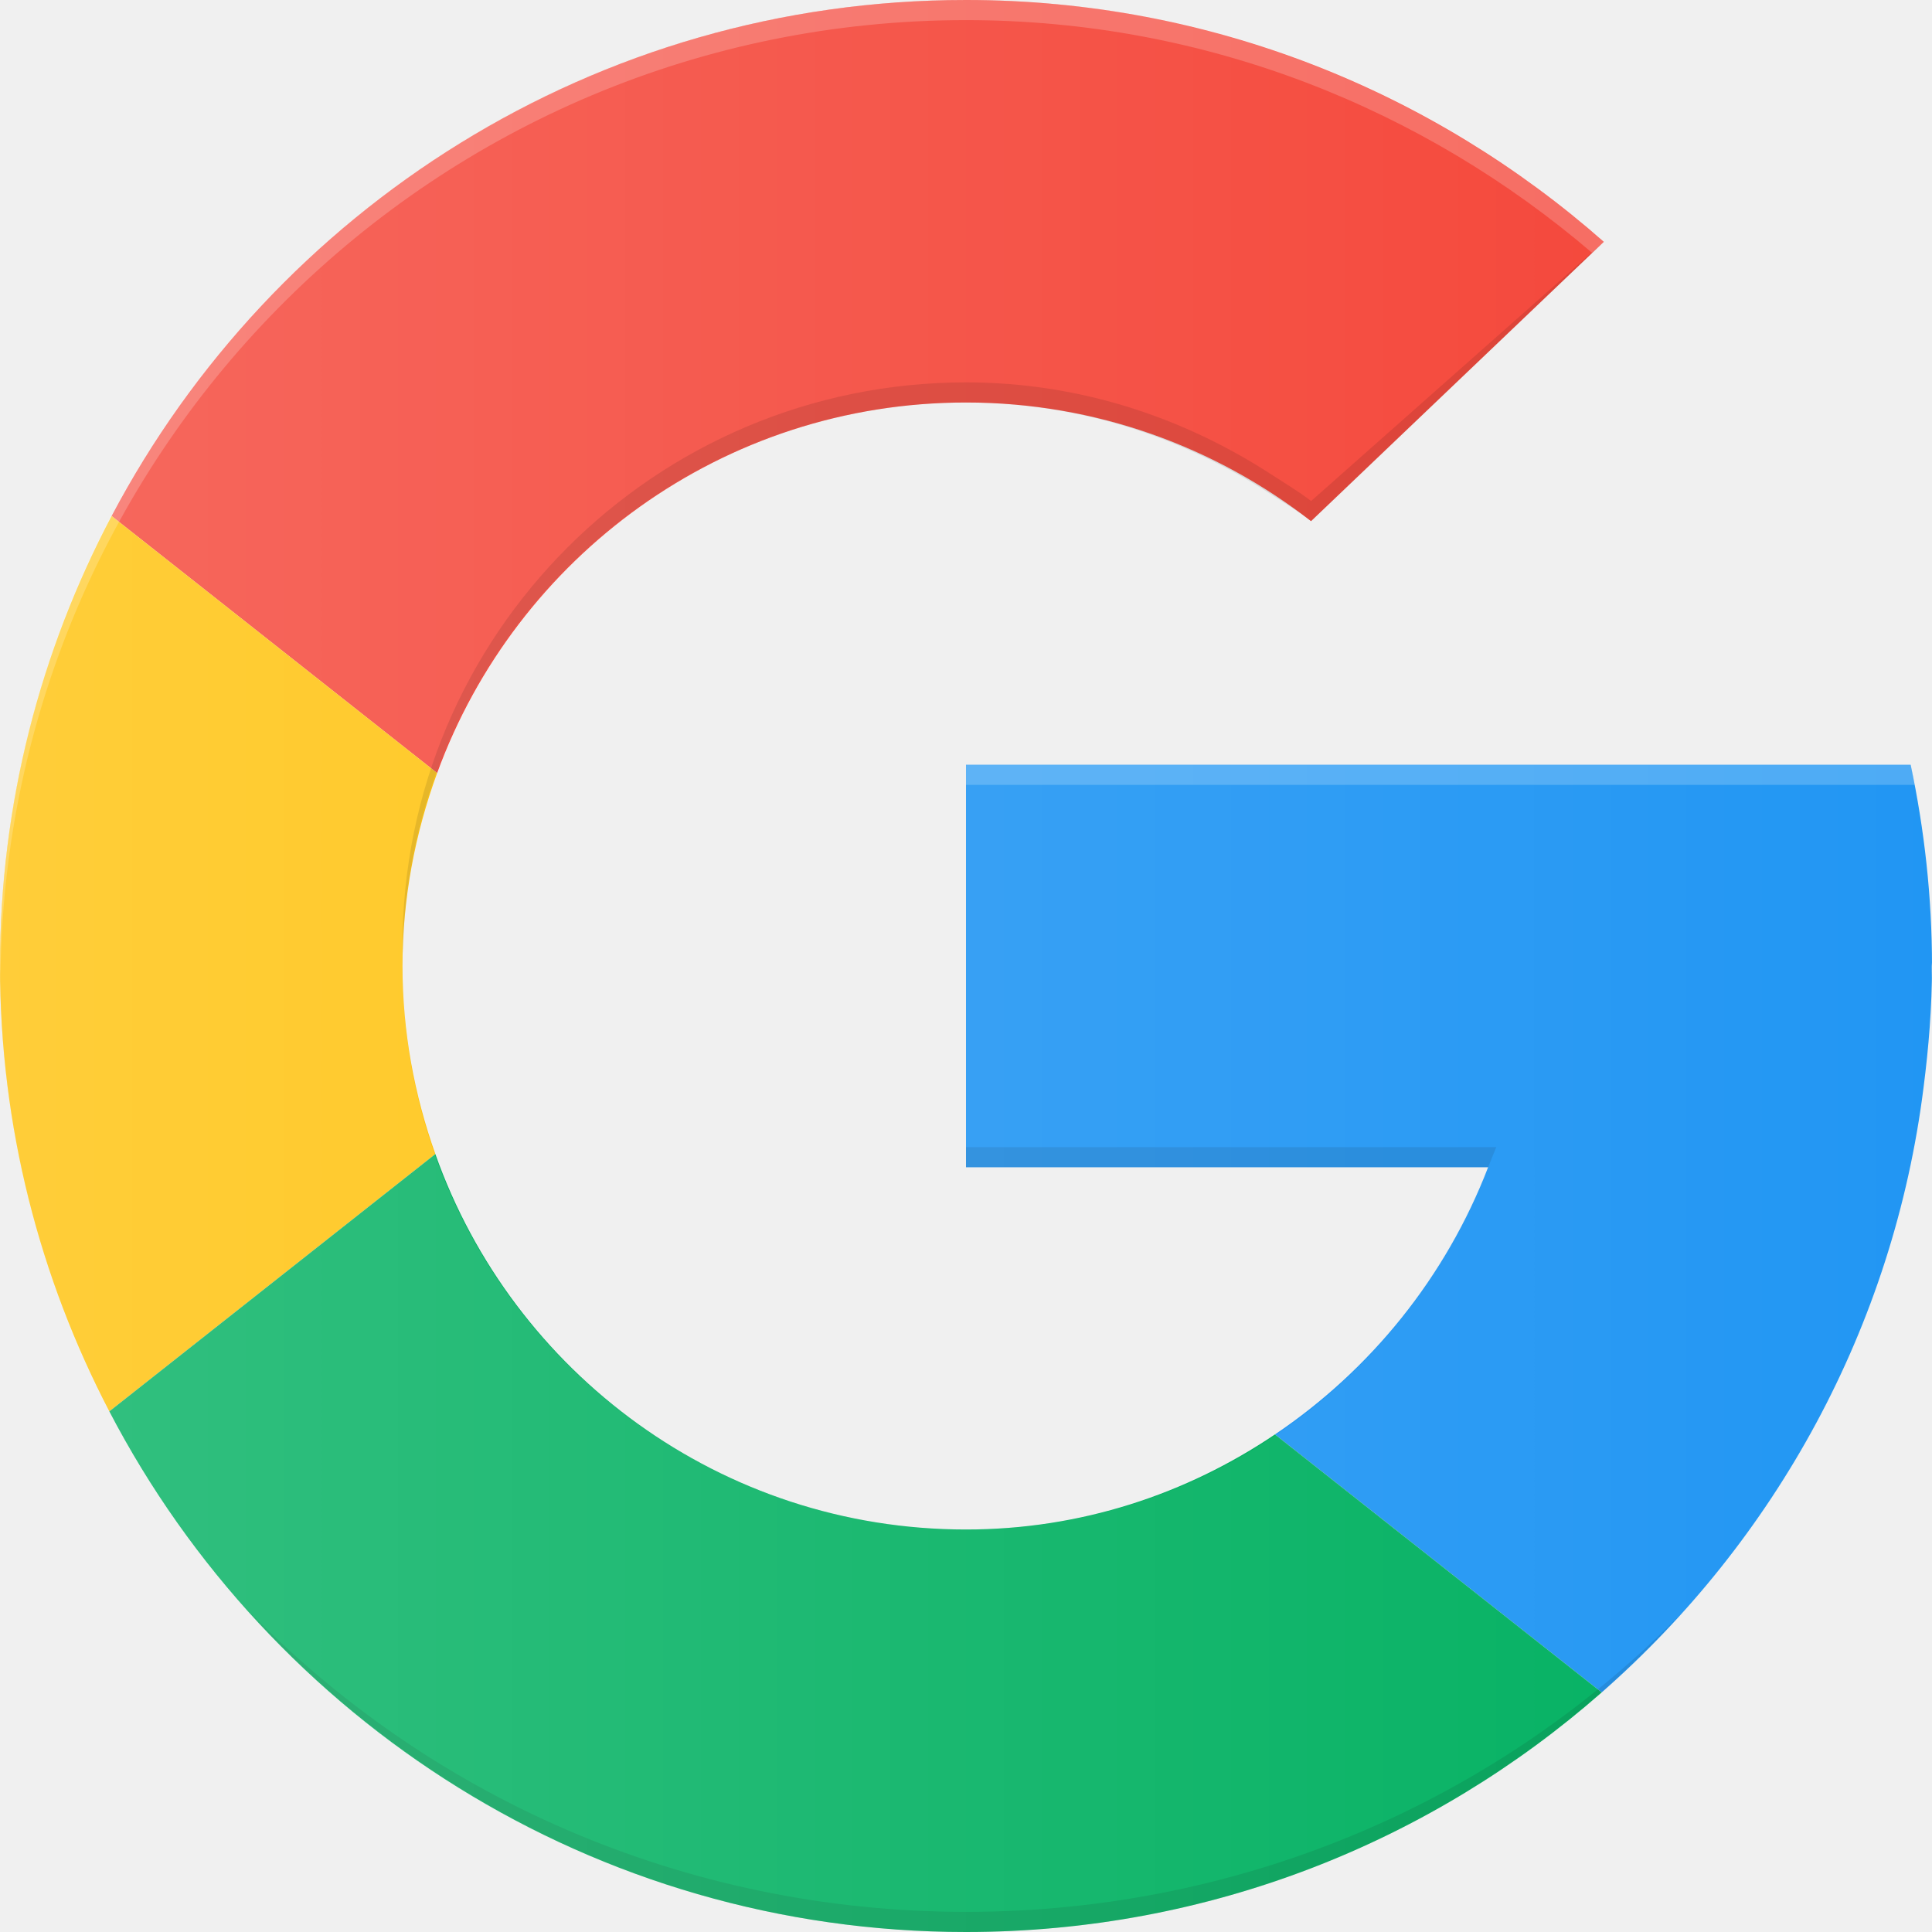
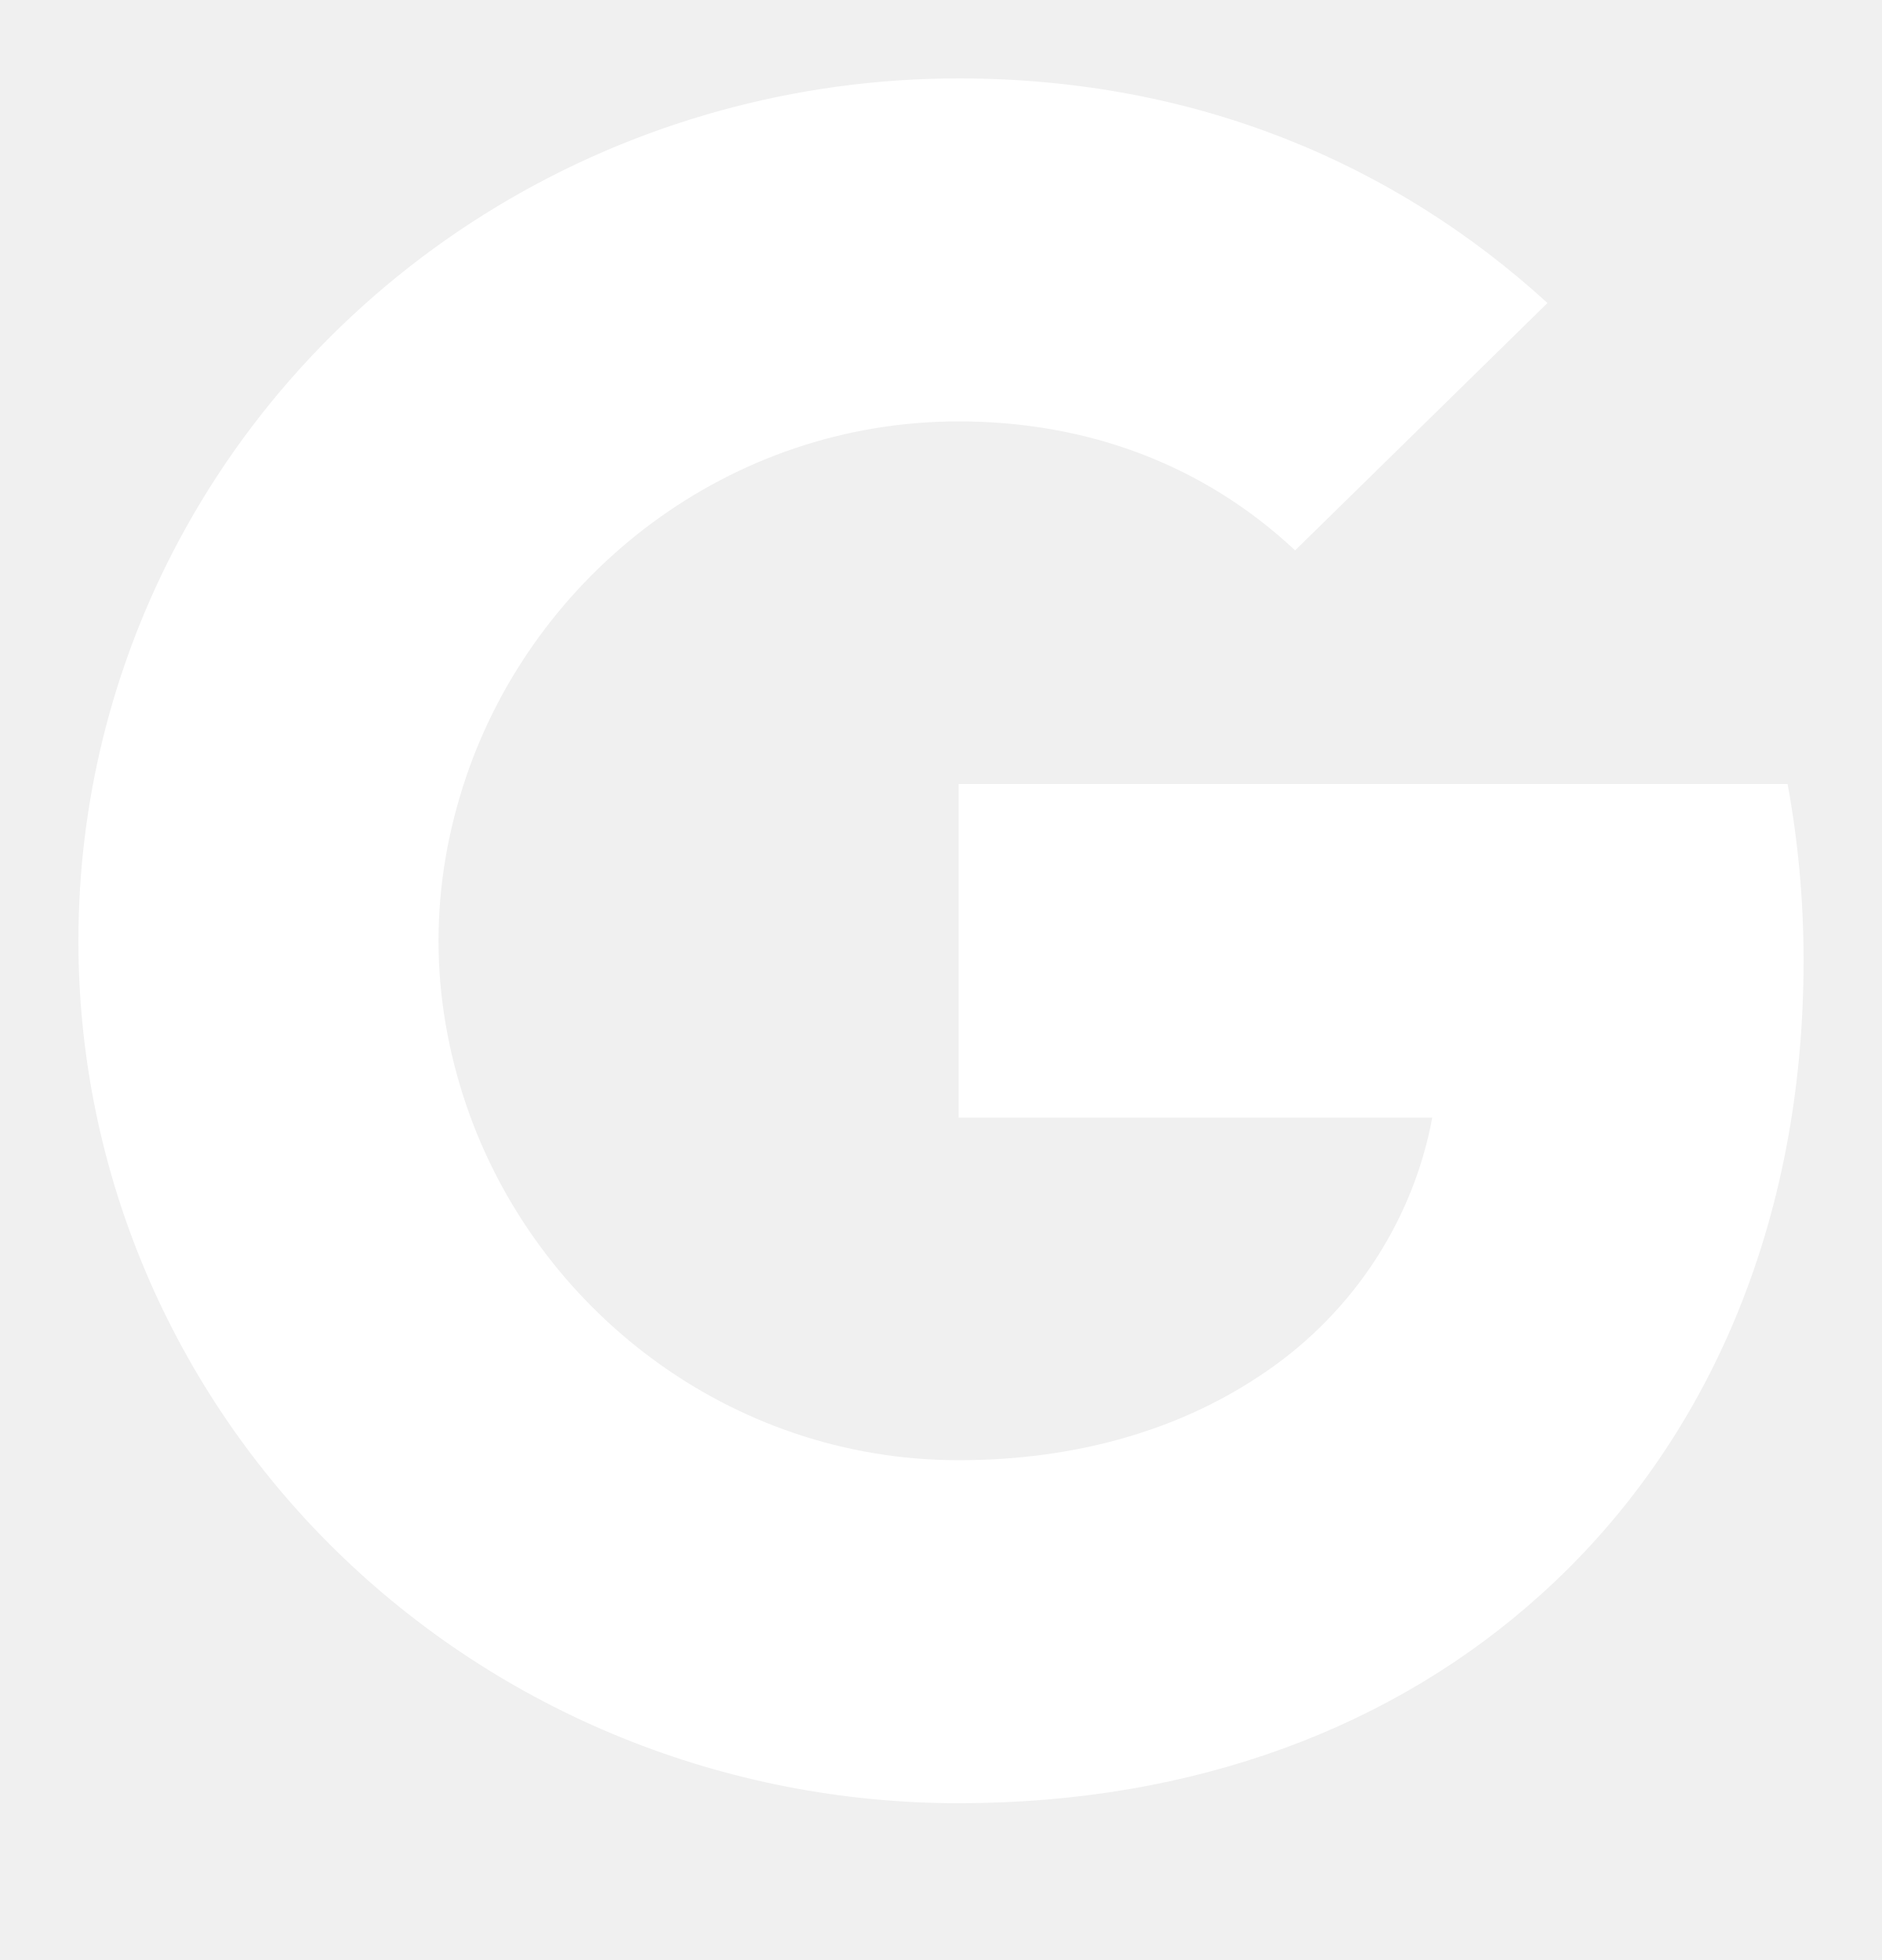
- <svg xmlns="http://www.w3.org/2000/svg" enable-background="new 0 0 24 24" id="Layer_1" version="1.1" viewBox="0 0 24 24" xml:space="preserve">
-   <g>
-     <path d="M12,5c1.617,0,3.101,0.554,4.286,1.474l3.637-3.47   C17.809,1.14,15.041,0,12,0C7.392,0,3.397,2.6,1.386,6.41l4.044,3.193   C6.41,6.919,8.977,5,12,5z" fill="#F44336" />
-     <path d="M23.896,13.502C23.959,13.01,24,12.509,24,12   c0-0.858-0.094-1.693-0.265-2.5H12v5h6.486c-0.525,1.364-1.459,2.518-2.648,3.319   l4.059,3.205C22.049,19.135,23.522,16.49,23.896,13.502z" fill="#2196F3" />
-     <path d="M5,12c0-0.843,0.157-1.648,0.43-2.397L1.386,6.41   C0.504,8.08,0,9.98,0,12c0,1.997,0.495,3.876,1.358,5.533l4.05-3.197   C5.148,13.604,5,12.82,5,12z" fill="#FFC107" />
-     <path d="M12,19c-3.046,0-5.63-1.948-6.592-4.664L1.358,17.533   C3.359,21.373,7.37,24,12,24c3.028,0,5.789-1.125,7.897-2.976l-4.059-3.205   C14.741,18.559,13.428,19,12,19z" fill="#00B060" />
-     <path d="M12,23.75c-3.532,0-6.707-1.457-8.952-3.779C5.245,22.438,8.436,24,12,24   c3.531,0,6.695-1.531,8.888-3.959C18.65,22.325,15.498,23.75,12,23.75z" opacity="0.1" />
-     <polygon opacity="0.1" points="12,14.25 12,14.5 18.486,14.5 18.587,14.25  " />
-     <path d="M23.994,12.147C23.995,12.098,24,12.049,24,12   c0-0.014-0.002-0.027-0.002-0.041C23.997,12.022,23.994,12.084,23.994,12.147z" fill="#E6E6E6" />
-     <path d="M12,9.5v0.25h11.786c-0.016-0.083-0.033-0.168-0.05-0.25H12z" fill="#FFFFFF" opacity="0.2" />
-     <linearGradient gradientUnits="userSpaceOnUse" id="SVGID_1_" x1="0" x2="24" y1="12" y2="12">
-       <stop offset="0" style="stop-color:#FFFFFF;stop-opacity:0.2" />
-       <stop offset="1" style="stop-color:#FFFFFF;stop-opacity:0" />
-     </linearGradient>
-     <path d="M23.735,9.5H12v5h6.486C17.478,17.122,14.977,19,12,19   c-3.866,0-7-3.134-7-7c0-3.866,3.134-7,7-7c1.402,0,2.694,0.431,3.789,1.141   c0.168,0.109,0.34,0.211,0.498,0.333l3.637-3.47L19.841,2.941   C17.737,1.117,15.004,0,12,0C5.373,0,0,5.373,0,12c0,6.627,5.373,12,12,12   c6.118,0,11.155-4.581,11.896-10.498C23.959,13.01,24,12.509,24,12   C24,11.142,23.906,10.307,23.735,9.5z" fill="url(#SVGID_1_)" />
-     <path d="M15.789,5.891C14.694,5.181,13.402,4.75,12,4.75c-3.866,0-7,3.134-7,7   c0,0.042,0.001,0.075,0.001,0.117C5.069,8.06,8.176,5,12,5   c1.402,0,2.694,0.431,3.789,1.141c0.168,0.109,0.34,0.211,0.498,0.333   l3.637-3.47l-3.637,3.22C16.129,6.102,15.956,6,15.789,5.891z" opacity="0.1" />
-     <path d="M12,0.25c2.975,0,5.683,1.098,7.779,2.892l0.144-0.138   l-0.11-0.096C17.709,1.084,15.004,0,12,0C5.373,0,0,5.373,0,12   c0,0.042,0.006,0.083,0.006,0.125C0.074,5.556,5.415,0.25,12,0.25z" fill="#FFFFFF" opacity="0.2" />
-   </g>
-   <g />
-   <g />
-   <g />
-   <g />
-   <g />
-   <g />
-   <g />
-   <g />
-   <g />
-   <g />
-   <g />
-   <g />
-   <g />
-   <g />
-   <g />
+ <svg xmlns="http://www.w3.org/2000/svg" width="24" height="25" viewBox="0 0 24 25" fill="none">
+   <path d="M2.194 7.061C3.129 5.239 4.561 3.707 6.333 2.637C8.104 1.567 10.144 1 12.225 1C15.249 1 17.791 2.09 19.734 3.865L16.516 7.02C15.352 5.93 13.872 5.375 12.225 5.375C9.301 5.375 6.826 7.311 5.944 9.91C5.72 10.57 5.592 11.274 5.592 12C5.592 12.726 5.72 13.43 5.944 14.09C6.827 16.69 9.301 18.625 12.225 18.625C13.734 18.625 15.019 18.235 16.025 17.575C16.608 17.199 17.107 16.71 17.492 16.14C17.877 15.569 18.14 14.928 18.265 14.255H12.225V10H22.796C22.928 10.72 23 11.47 23 12.25C23 15.6 21.776 18.421 19.653 20.335C17.796 22.015 15.255 23 12.225 23C10.75 23.001 9.29 22.716 7.928 22.164C6.566 21.611 5.329 20.801 4.286 19.779C3.244 18.758 2.417 17.545 1.853 16.21C1.289 14.875 0.999 13.445 1 12C1 10.225 1.433 8.546 2.194 7.061Z" fill="white" />
</svg>
